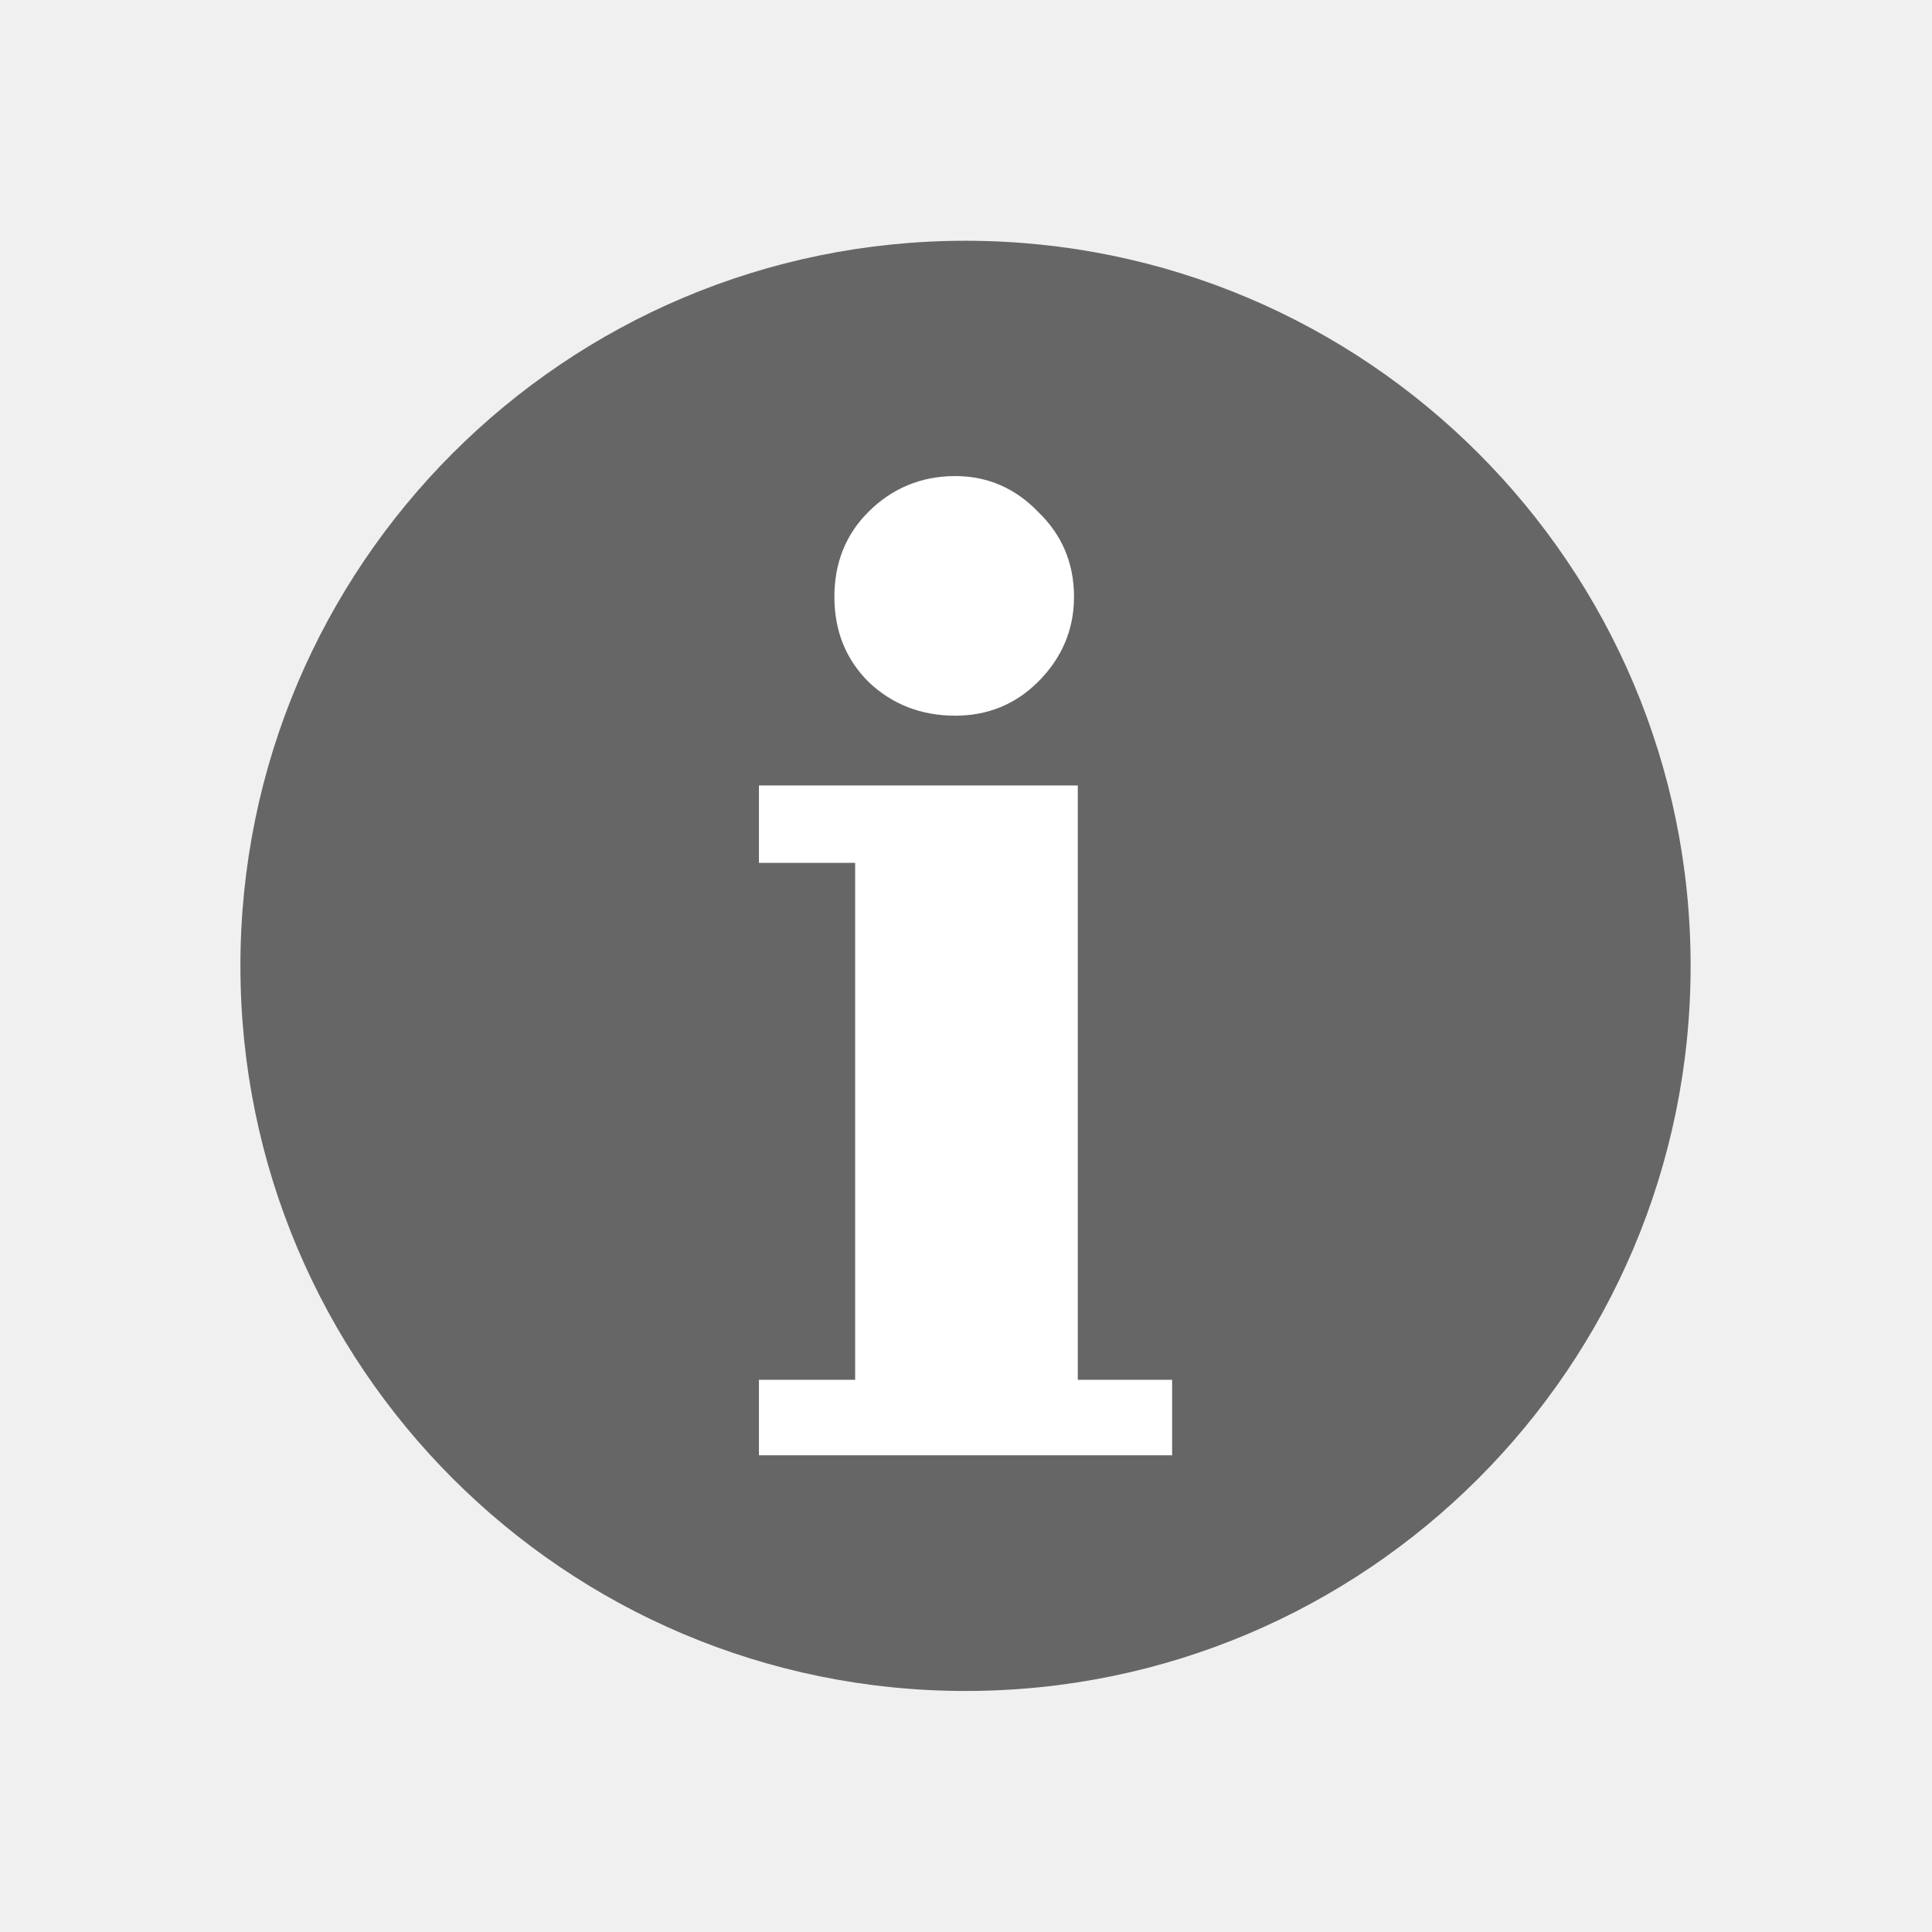
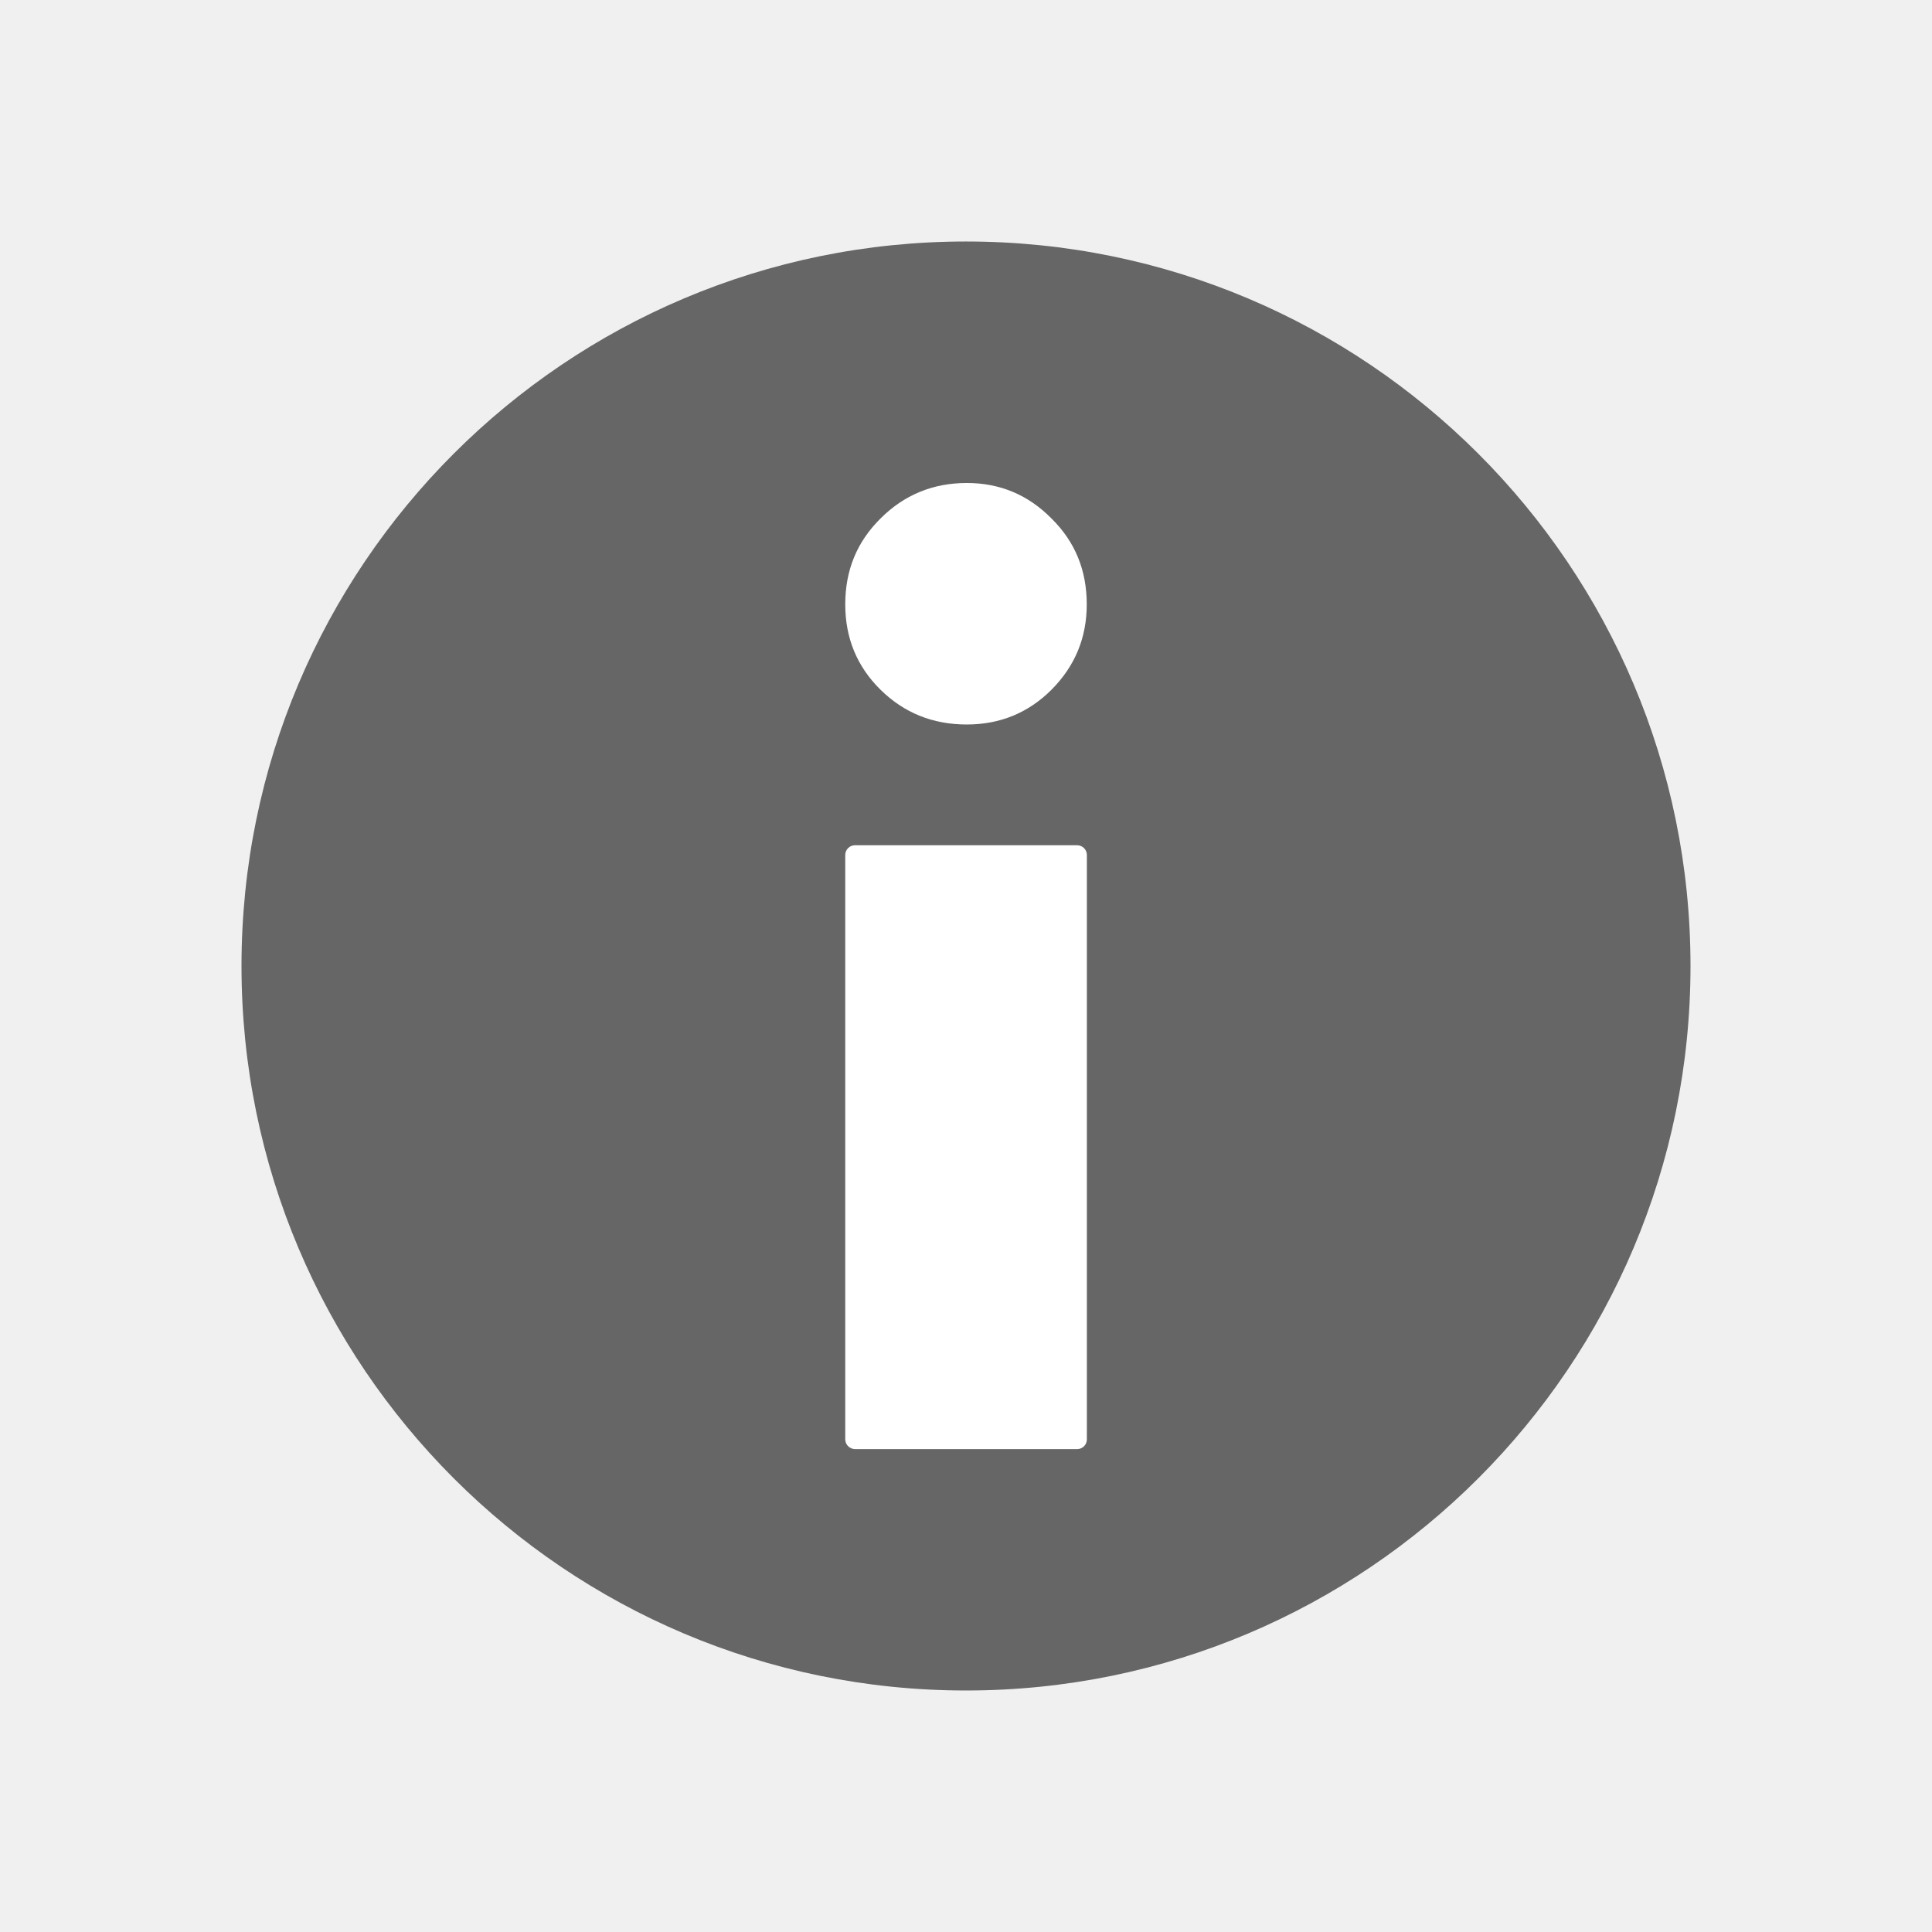
- <svg xmlns="http://www.w3.org/2000/svg" width="16" height="16" id="svg2" version="1.1" xml:space="preserve">
+ <svg xmlns="http://www.w3.org/2000/svg" xmlns:xlink="http://www.w3.org/1999/xlink" width="16" height="16" id="svg2" version="1.1" xml:space="preserve">
  <defs id="defs4">
+     <linearGradient id="swatch2">
+       <stop style="stop-color:#666666;stop-opacity:1;" offset="0" id="stop2" />
+     </linearGradient>
    <linearGradient id="swatch1">
      <stop style="stop-color:#ffffff;stop-opacity:1;" offset="0" id="stop1" />
    </linearGradient>
+     <linearGradient xlink:href="#swatch2" id="linearGradient2" x1="1.991" y1="1044.361" x2="14.002" y2="1044.361" gradientUnits="userSpaceOnUse" gradientTransform="matrix(0.9991422,0,0,0.9992425,0.0104009,0.791921)" />
  </defs>
  <g id="layer1" style="display:inline" transform="translate(0,-1036.362)">
-     <ellipse style="fill:#666666;fill-opacity:1;stroke:#666666;stroke-width:0;stroke-linejoin:miter;stroke-miterlimit:0;stroke-dasharray:none;stroke-opacity:1;paint-order:normal" id="path9" cx="7.996" cy="1044.361" rx="6.005" ry="6.005" />
-     <text xml:space="preserve" style="font-style:normal;font-variant:normal;font-weight:bold;font-stretch:normal;font-size:10.667px;font-family:'DejaVu Serif';-inkscape-font-specification:'DejaVu Serif, Bold';font-variant-ligatures:normal;font-variant-caps:normal;font-variant-numeric:normal;font-variant-east-asian:normal;writing-mode:lr-tb;direction:ltr;fill:#666666;fill-opacity:1;stroke:#666666;stroke-width:0;stroke-dasharray:none" x="5.924" y="1048.414" id="text7">
-       <tspan id="tspan7" x="5.924" y="1048.414" style="font-style:normal;font-variant:normal;font-weight:bold;font-stretch:normal;font-size:10.667px;font-family:'DejaVu Serif';-inkscape-font-specification:'DejaVu Serif, Bold';font-variant-ligatures:normal;font-variant-caps:normal;font-variant-numeric:normal;font-variant-east-asian:normal;fill:#ffffff;fill-opacity:1">i</tspan>
-     </text>
+     <path id="path9" style="fill:url(#linearGradient2);stroke:#666666;stroke-width:0;stroke-miterlimit:0" d="m 14,1044.362 a 6,6 0 0 1 -6,6 6,6 0 0 1 -6,-6 6,6 0 0 1 6,-6 6,6 0 0 1 6,6 z" />
+     <path d="m 6.289,1042.878 v 0.631 h 0.787 v 4.275 H 6.289 v 0.631 h 3.422 v -0.631 H 8.92 v -4.906 z" style="font-weight:bold;font-size:10.667px;font-family:'DejaVu Serif';-inkscape-font-specification:'DejaVu Serif, Bold';fill:#666666;stroke:#666666;stroke-width:0" id="path3" />
+     <path id="rect2" style="fill:#ffffff;stroke:#666666;stroke-width:0;stroke-miterlimit:0" d="m 7.081,1043.362 h 1.839 c 0.045,0 0.081,0.036 0.081,0.081 v 4.839 c 0,0.045 -0.036,0.081 -0.081,0.081 H 7.081 C 7.036,1048.362 7,1048.326 7,1048.282 v -4.839 c 0,-0.045 0.036,-0.081 0.081,-0.081 z" />
+     <path d="m 8.007,1040.362 c -0.282,0 -0.52,0.099 -0.715,0.294 C 7.097,1040.849 7,1041.084 7,1041.367 c 0,0.279 0.097,0.515 0.292,0.707 0.195,0.192 0.433,0.288 0.715,0.288 0.275,0 0.51,-0.097 0.701,-0.288 C 8.903,1041.878 9,1041.643 9,1041.367 c 0,-0.283 -0.097,-0.519 -0.292,-0.711 -0.192,-0.195 -0.426,-0.294 -0.701,-0.294 z" style="font-weight:bold;font-size:10.667px;font-family:'DejaVu Serif';-inkscape-font-specification:'DejaVu Serif, Bold';fill:#ffffff;fill-opacity:1;stroke:#666666;stroke-width:0" id="path2" />
  </g>
</svg>
